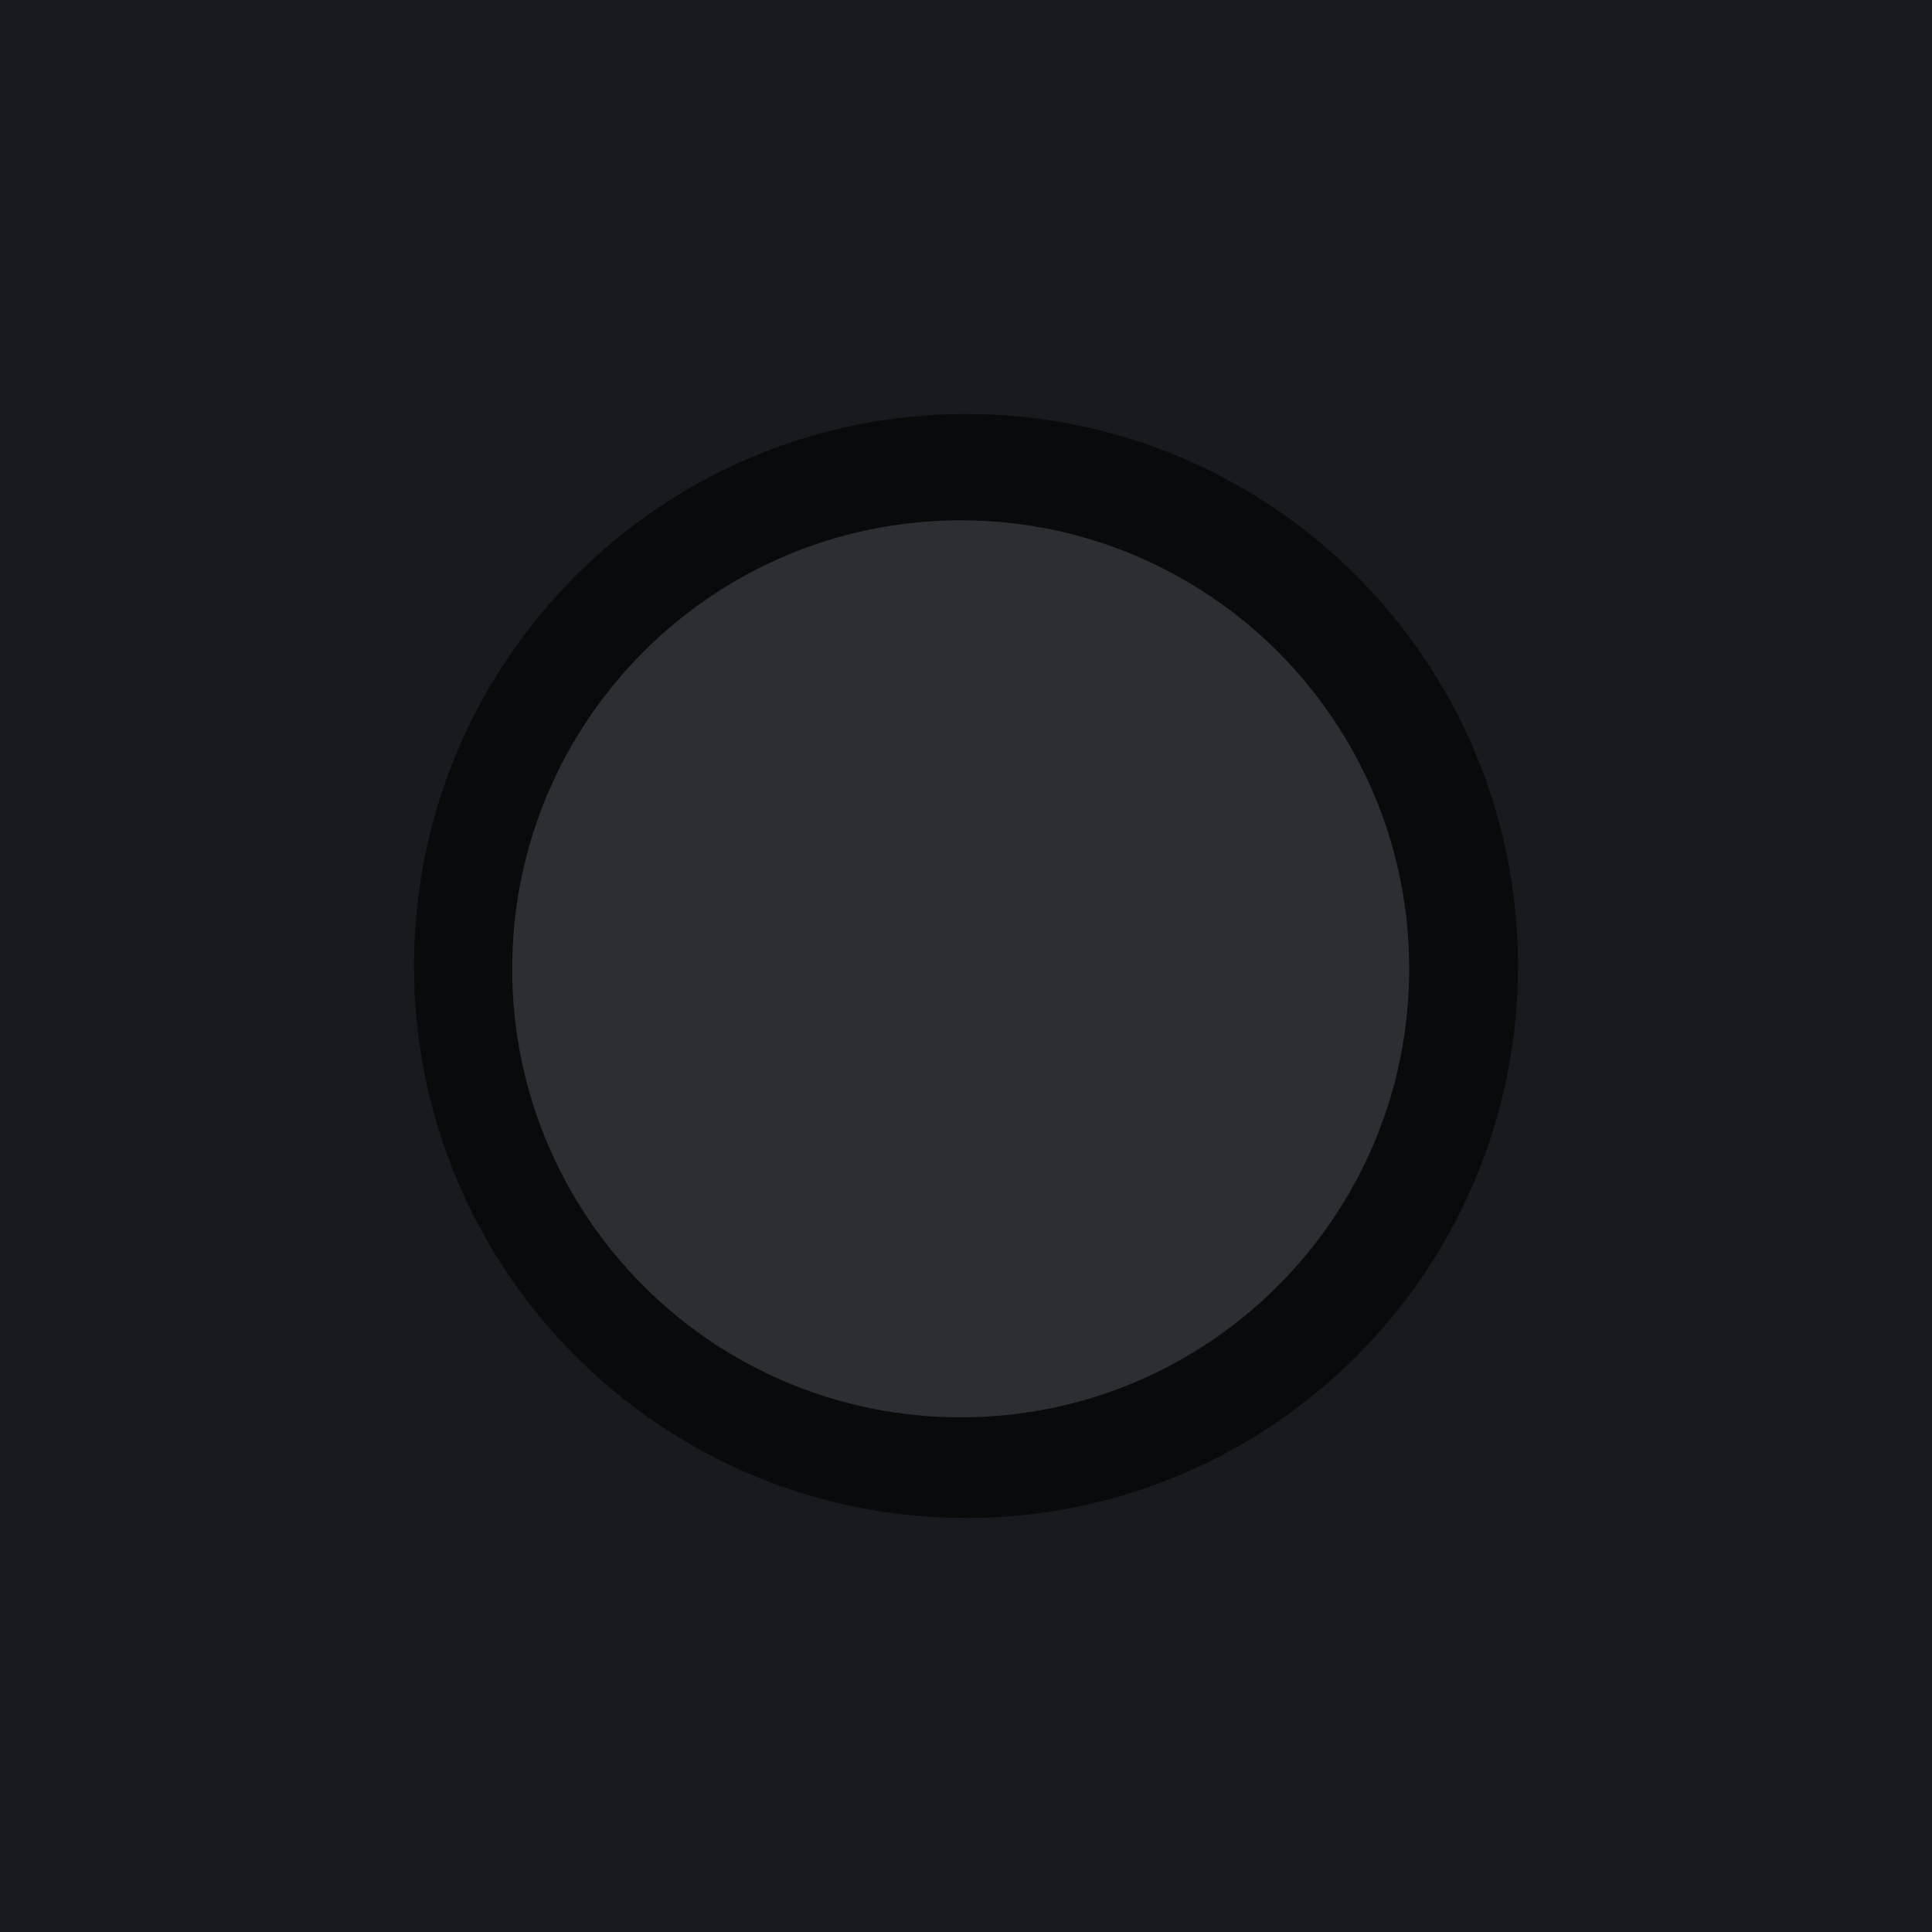
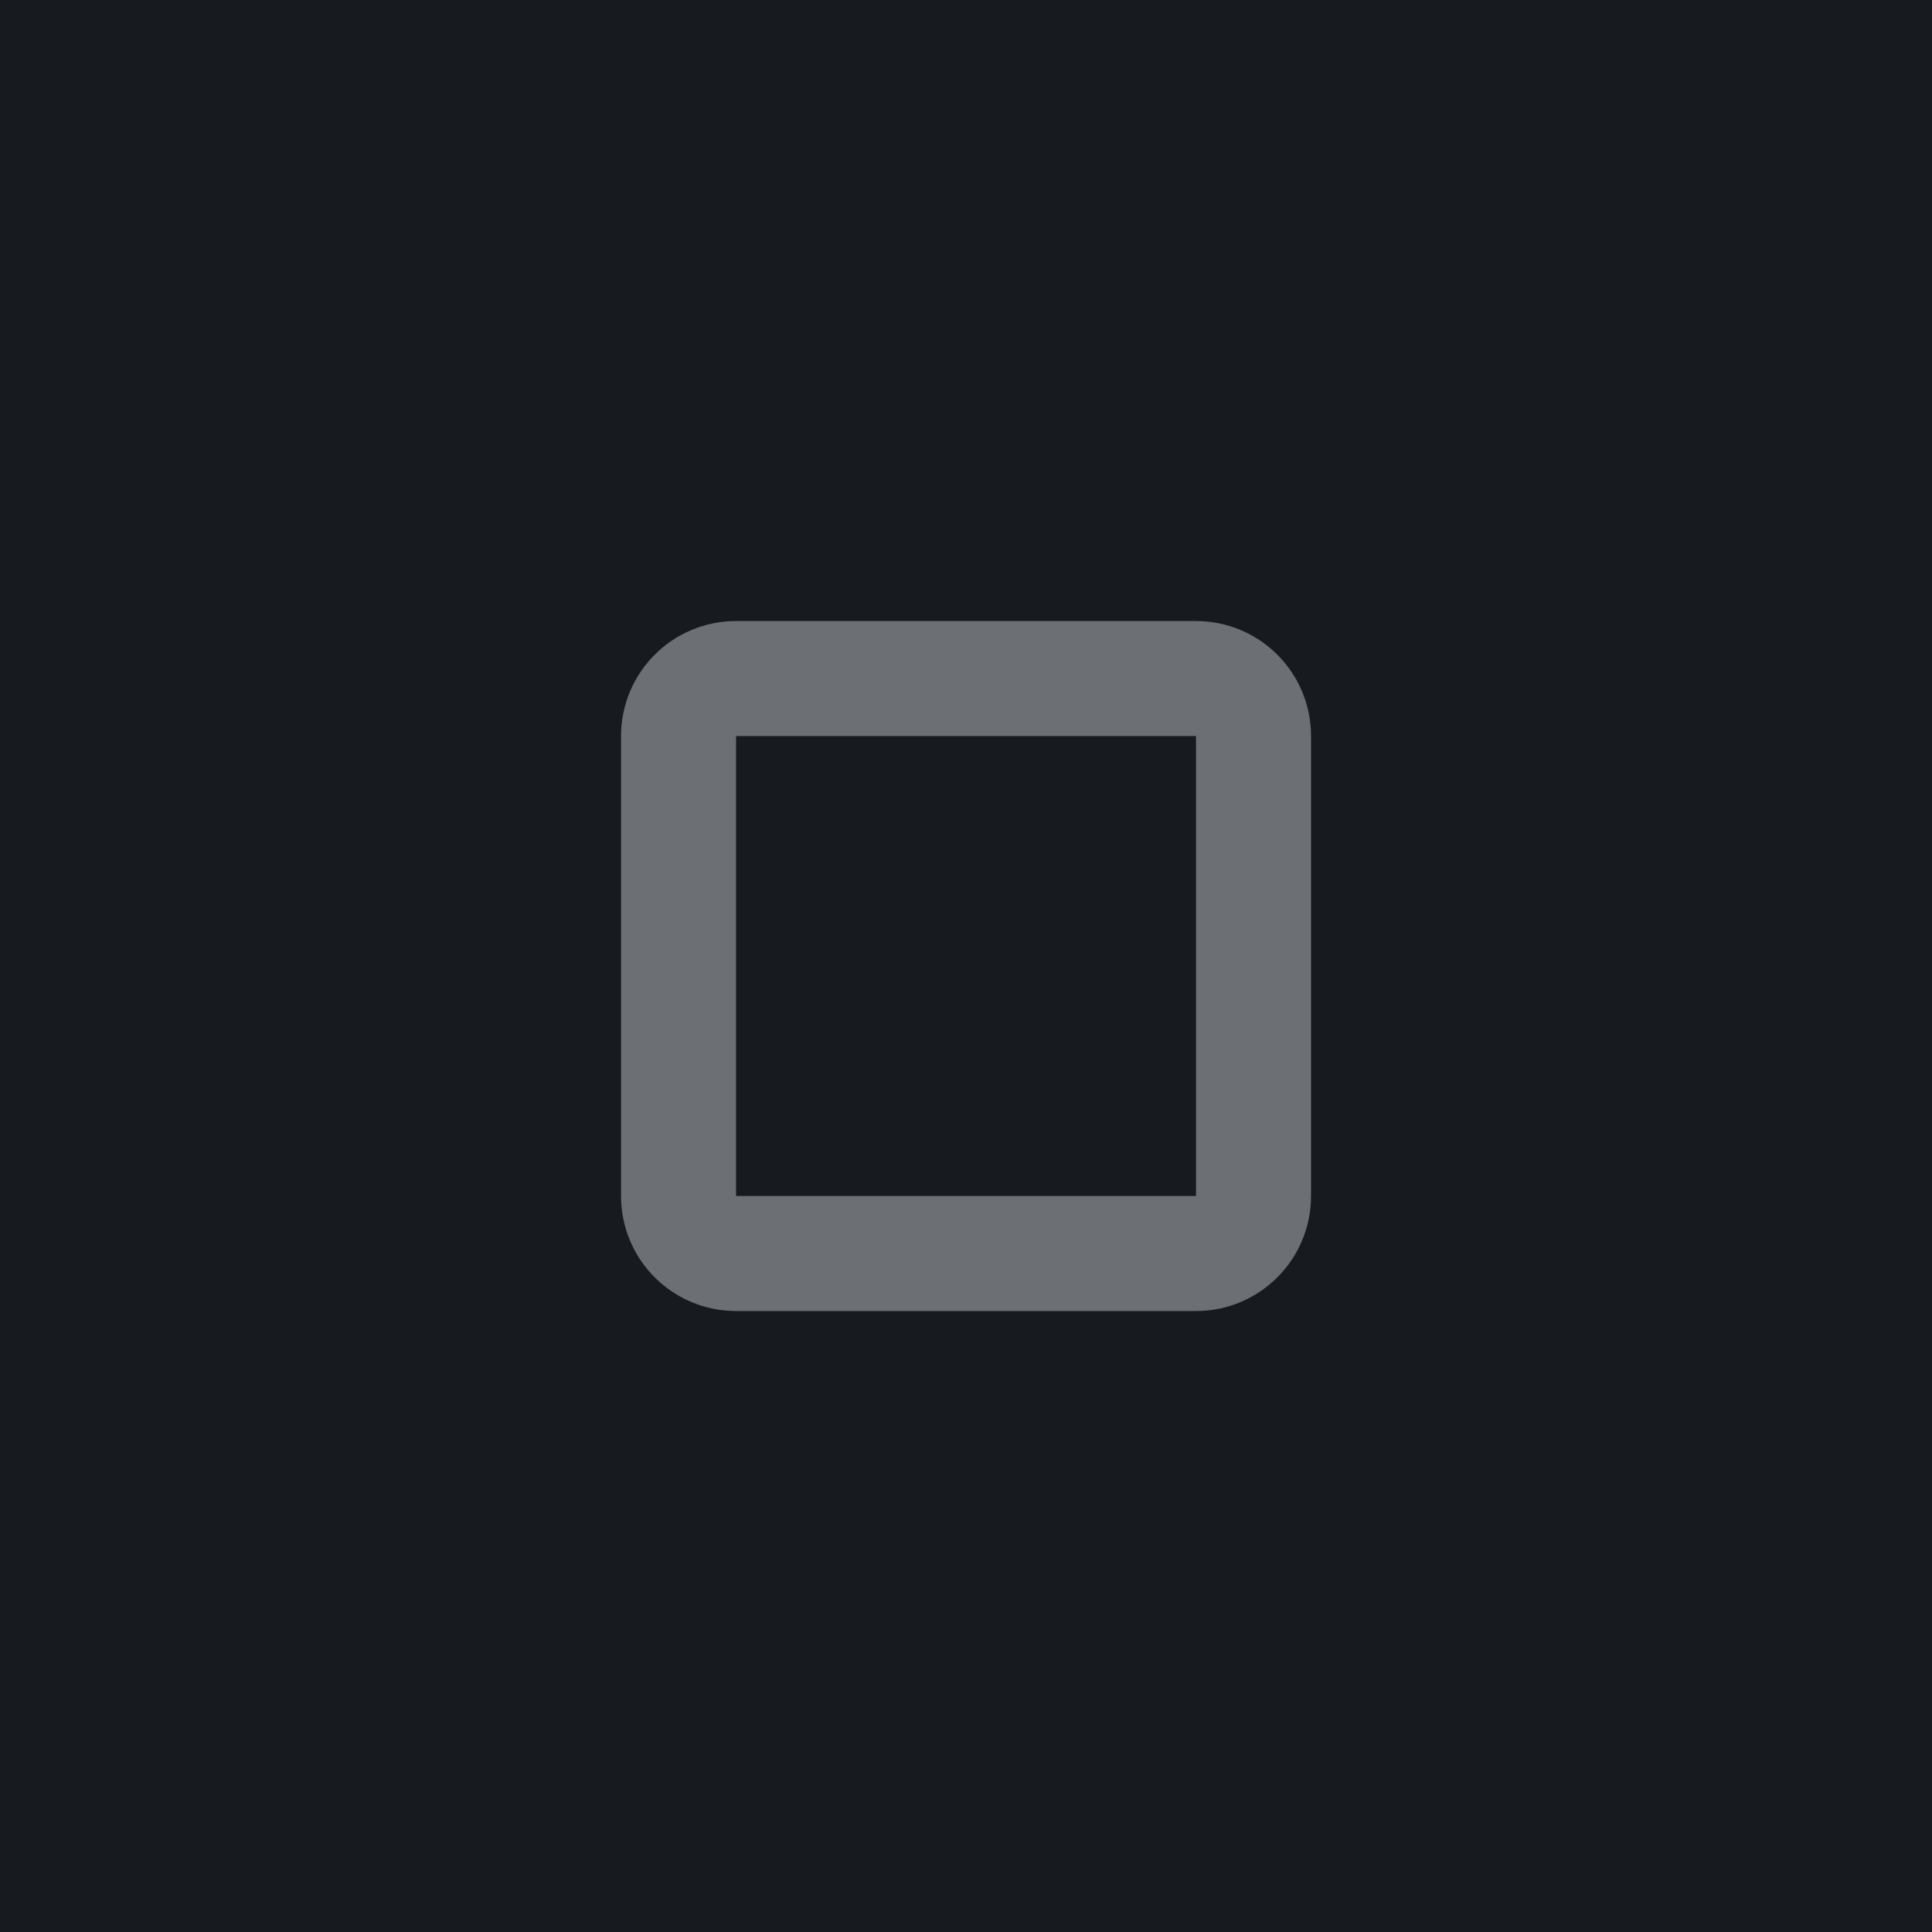
<svg xmlns="http://www.w3.org/2000/svg" width="28" height="28" viewBox="0 0 28 28" id="svg4142" version="1.1">
  <defs id="defs4144" />
  <g id="layer1" transform="translate(0,-1024.362)">
    <rect style="opacity:1;fill:#171a1f;fill-opacity:1;fill-rule:evenodd;stroke:none;stroke-width:2.745;stroke-linecap:butt;stroke-linejoin:miter;stroke-miterlimit:4;stroke-dasharray:none;stroke-dashoffset:478.437;stroke-opacity:1" id="rect4741" width="28" height="32" x="0" y="1020.362" />
-     <circle style="fill:#686868;fill-opacity:0.1;stroke:none;stroke-width:0.5;stroke-linejoin:miter;stroke-miterlimit:4;stroke-dasharray:none;stroke-opacity:1" id="path2994" cx="1038.059" cy="13.018" r="12" transform="rotate(90)" />
-     <rect style="opacity:1;fill:#ffffff;fill-opacity:0.07;fill-rule:evenodd;stroke:none;stroke-width:2.745;stroke-linecap:butt;stroke-linejoin:miter;stroke-miterlimit:4;stroke-dasharray:none;stroke-dashoffset:478.437;stroke-opacity:1" id="rect4139" width="28" height="1" x="0" y="1020.362" />
-     <path id="path4094" style="fill:#090a0c;fill-opacity:1;fill-rule:evenodd;stroke:none;stroke-width:0.014" d="m 14,1046.362 c 4.418,0 8,-3.582 8,-8 0,-4.418 -3.582,-8 -8,-8 -4.418,0 -8,3.582 -8,8 0,4.418 3.582,8 8,8" />
-     <path style="fill:#2c2e33;fill-opacity:1;fill-rule:evenodd;stroke:none;stroke-width:0.013" d="m 13.923,1031.903 c -3.59,0 -6.5,2.91 -6.5,6.5 0,3.59 2.91,6.5 6.5,6.5 3.59,0 6.5,-2.91 6.5,-6.5 0,-3.59 -2.91,-6.5 -6.5,-6.5 z" id="path4096" />
+     <circle style="fill:#eceff1;fill-opacity:0.1;stroke:none;stroke-width:0.5;stroke-linejoin:miter;stroke-miterlimit:4;stroke-dasharray:none;stroke-opacity:1" id="path2994" cx="1036.362" cy="13" r="12" transform="rotate(90)" />
+     <rect style="opacity:1;fill:#ffffff;fill-opacity:0.07;fill-rule:evenodd;stroke:none;stroke-width:2.745;stroke-linecap:butt;stroke-linejoin:miter;stroke-miterlimit:4;stroke-dasharray:none;stroke-dashoffset:478.437;stroke-opacity:1" id="rect4959" width="28" height="1" x="0" y="1020.362" />
+     <rect style="opacity:1;fill:#31363d;fill-opacity:0;stroke:#eceff1;stroke-width:1.667;stroke-linejoin:round;stroke-miterlimit:3;stroke-dasharray:none;stroke-opacity:0.4;paint-order:markers fill stroke" id="rect818" width="8.333" height="8.333" x="9.834" y="1034.196" rx="0.833" ry="0.833" />
  </g>
</svg>
